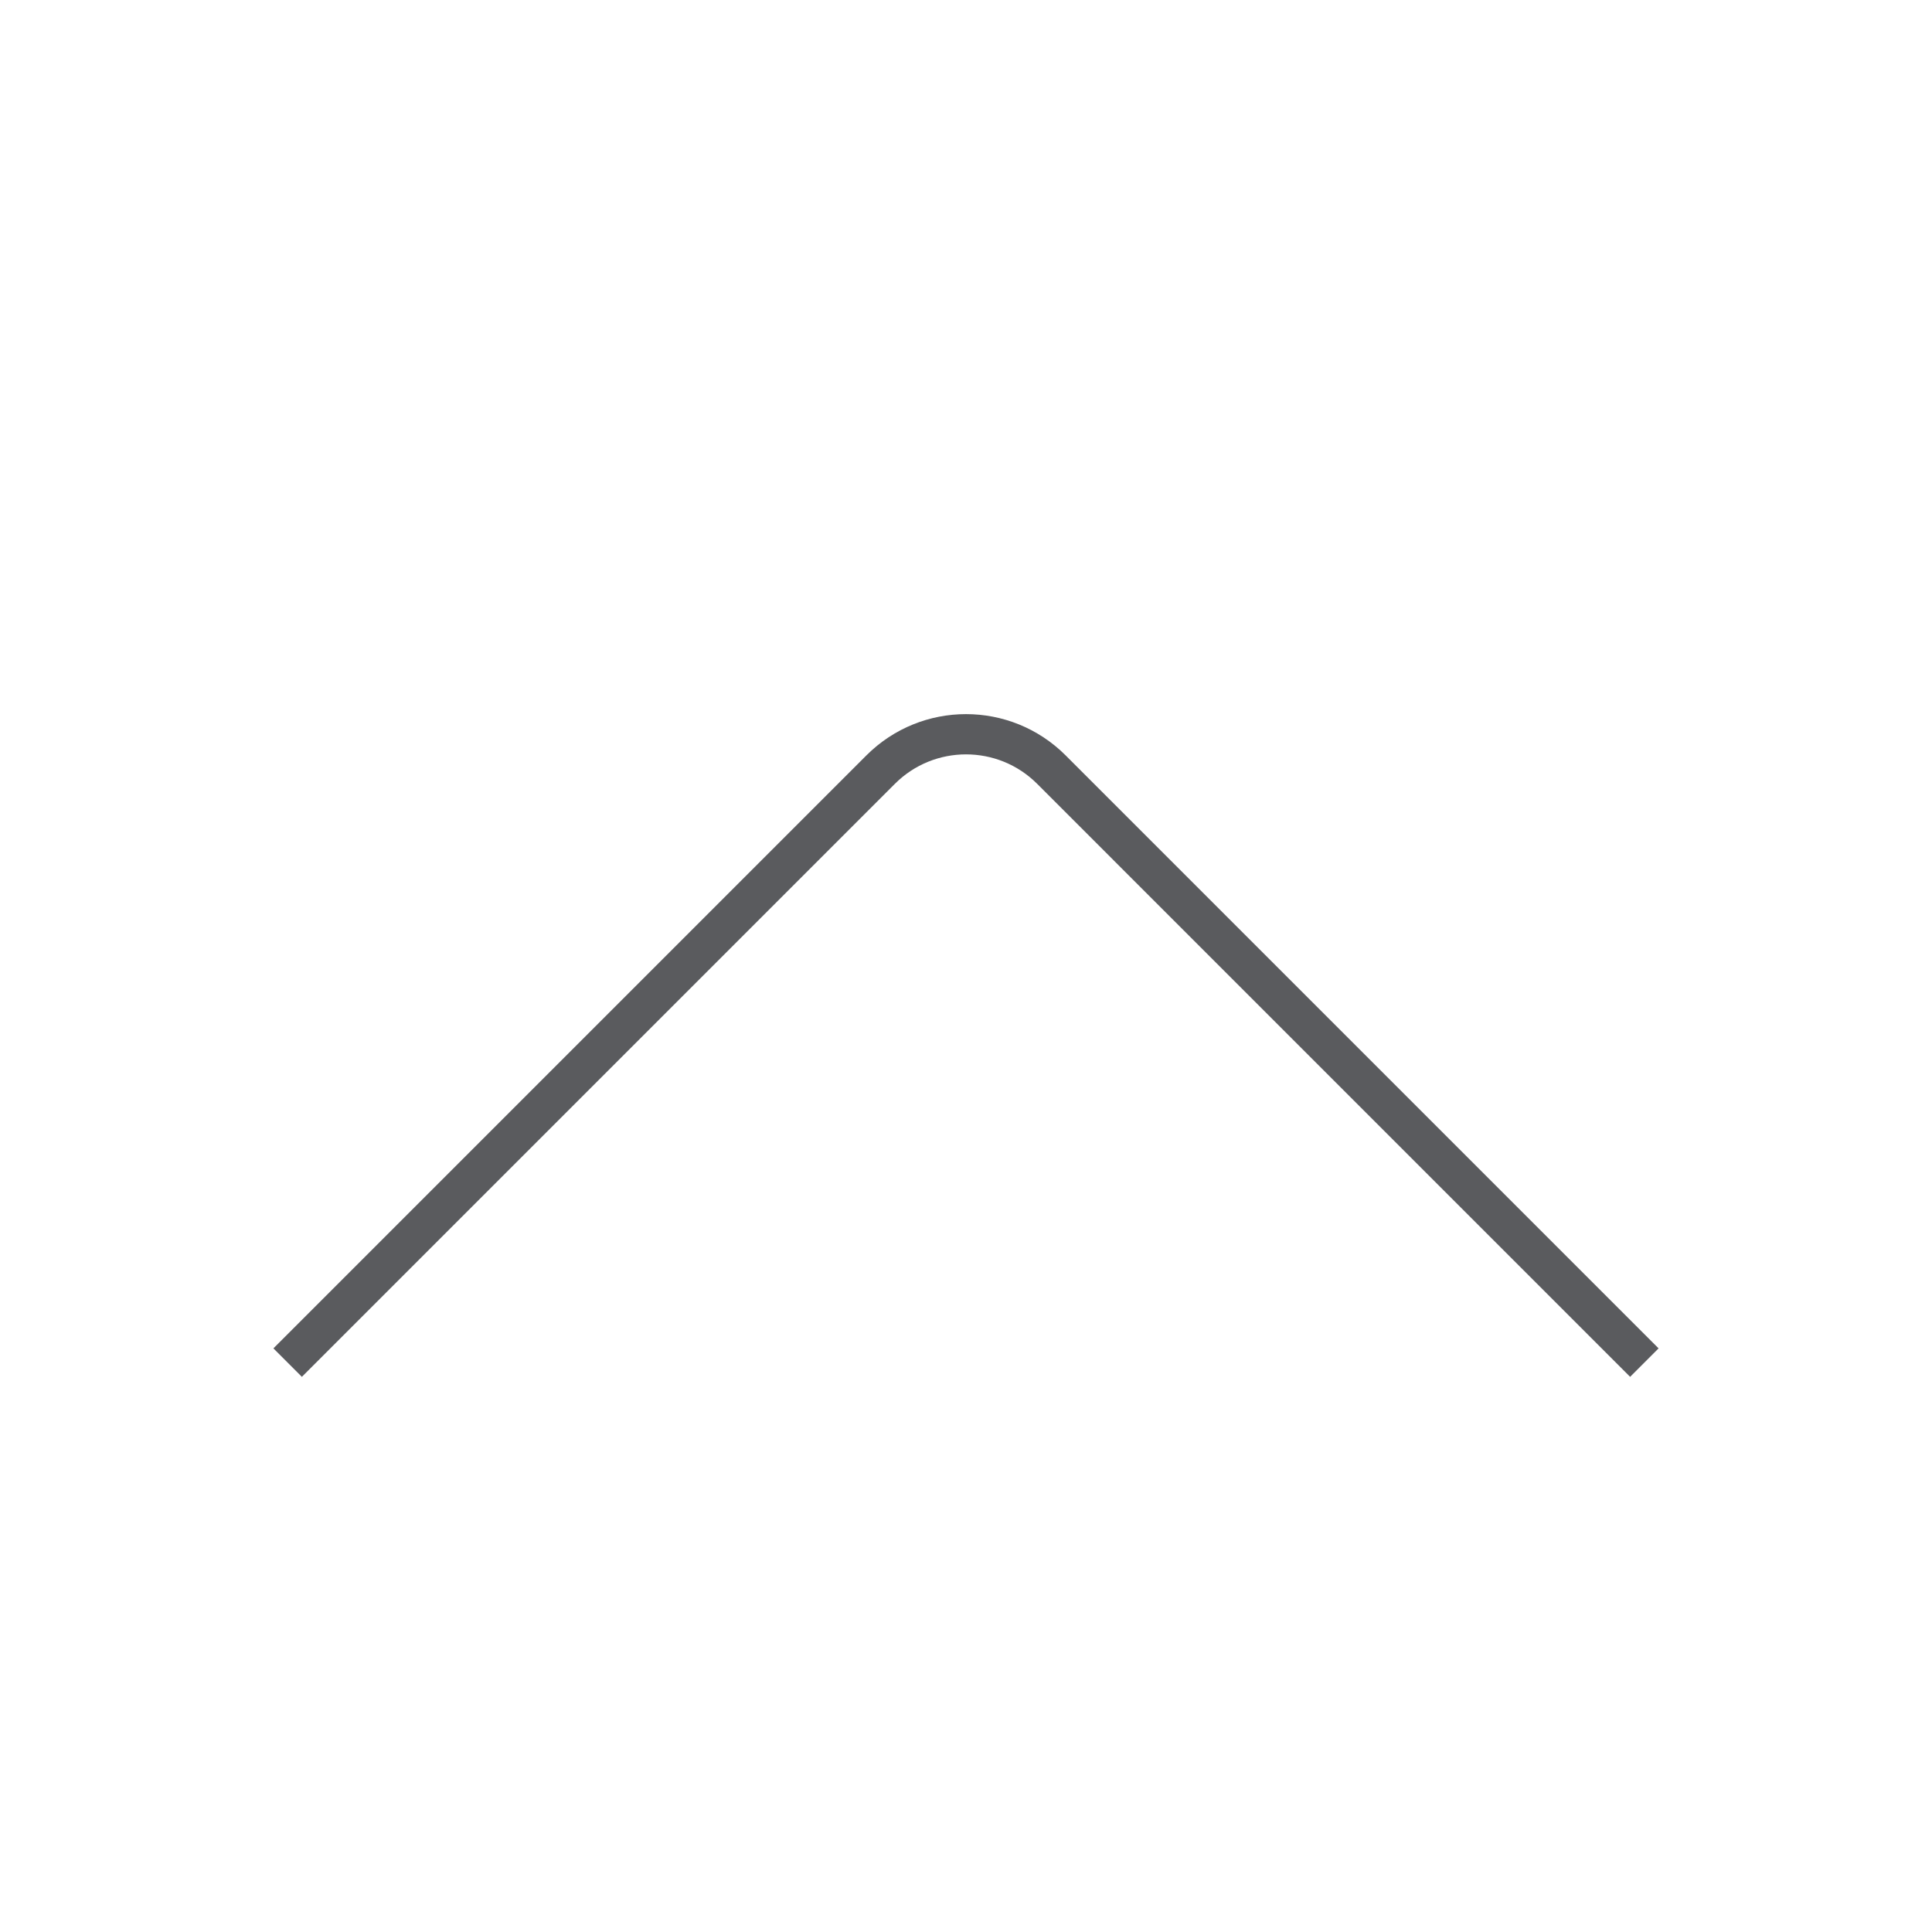
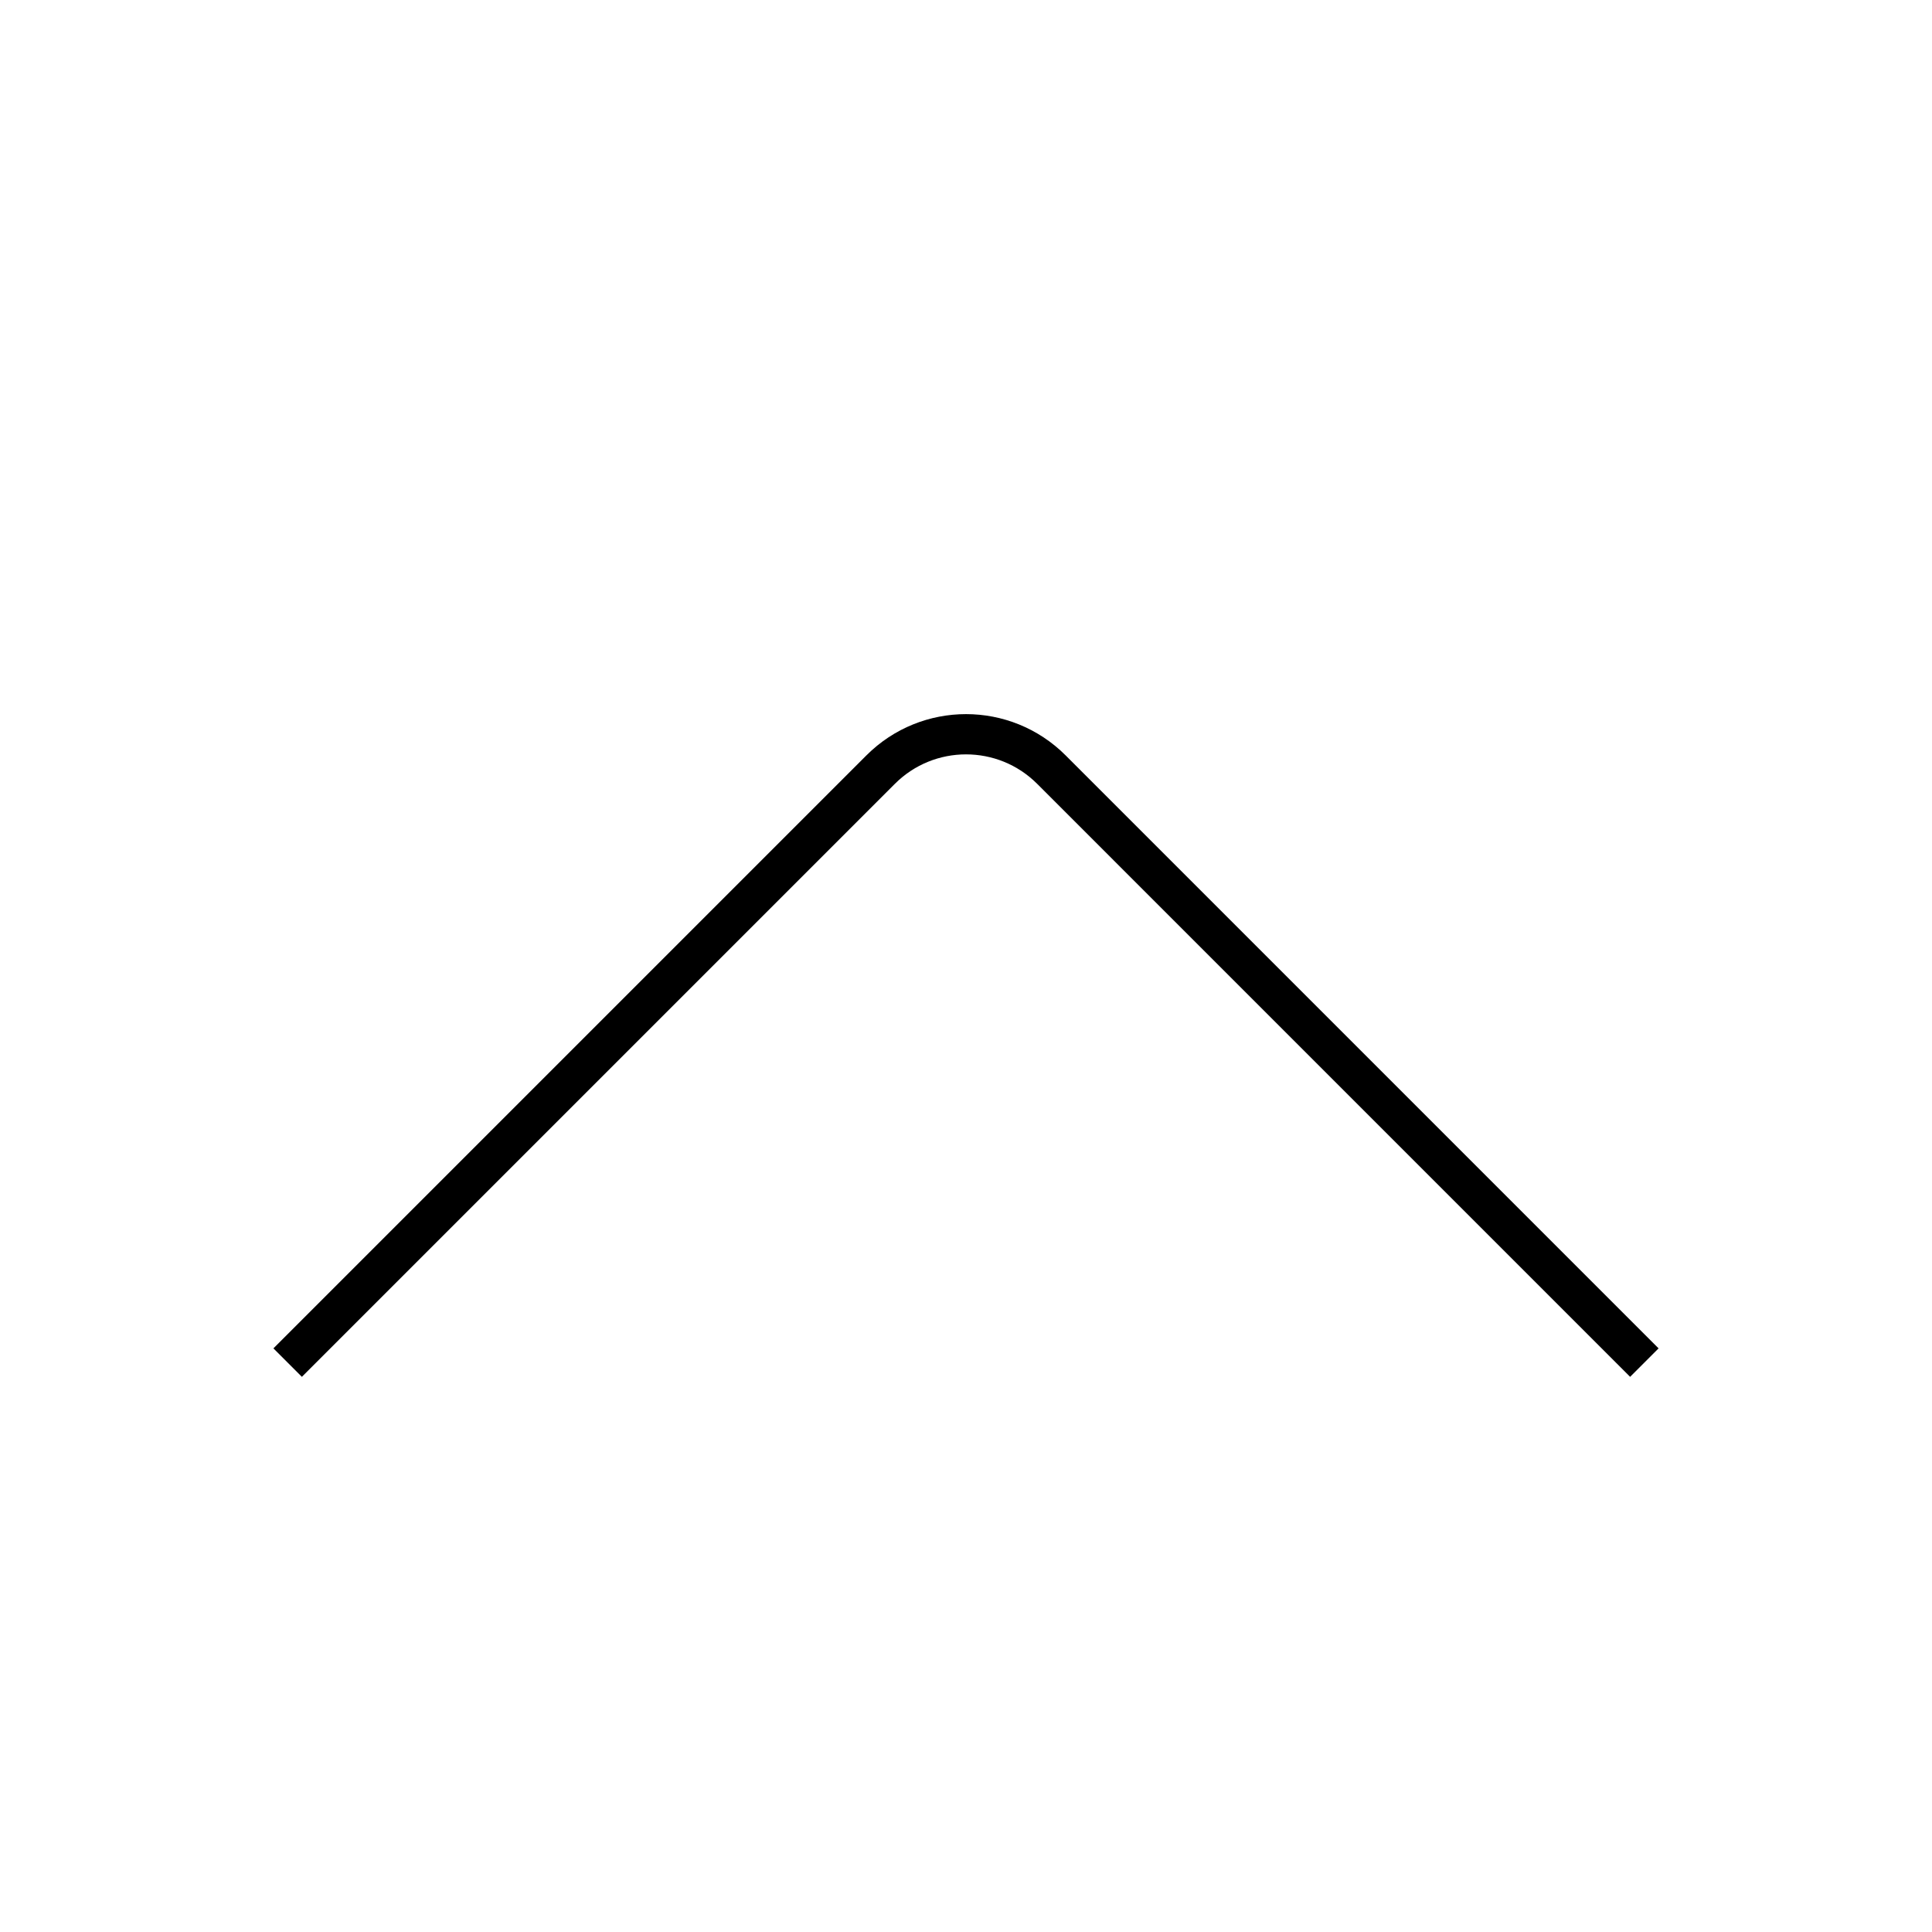
- <svg xmlns="http://www.w3.org/2000/svg" viewBox="0 0 48 48">
-   <path d="M7.5,33.5,21.879,19.121a3,3,0,0,1,4.243,0L40.5,33.5" fill="none" stroke="#5a5b5e" stroke-linecap="square" stroke-linejoin="round" />
+ <svg xmlns="http://www.w3.org/2000/svg" id="target" viewBox="0 0 48 48">
+   <path d="M7.5,33.5,21.879,19.121a3,3,0,0,1,4.243,0L40.5,33.5" fill="none" stroke="currentColor" stroke-linecap="square" stroke-linejoin="round" />
</svg>
